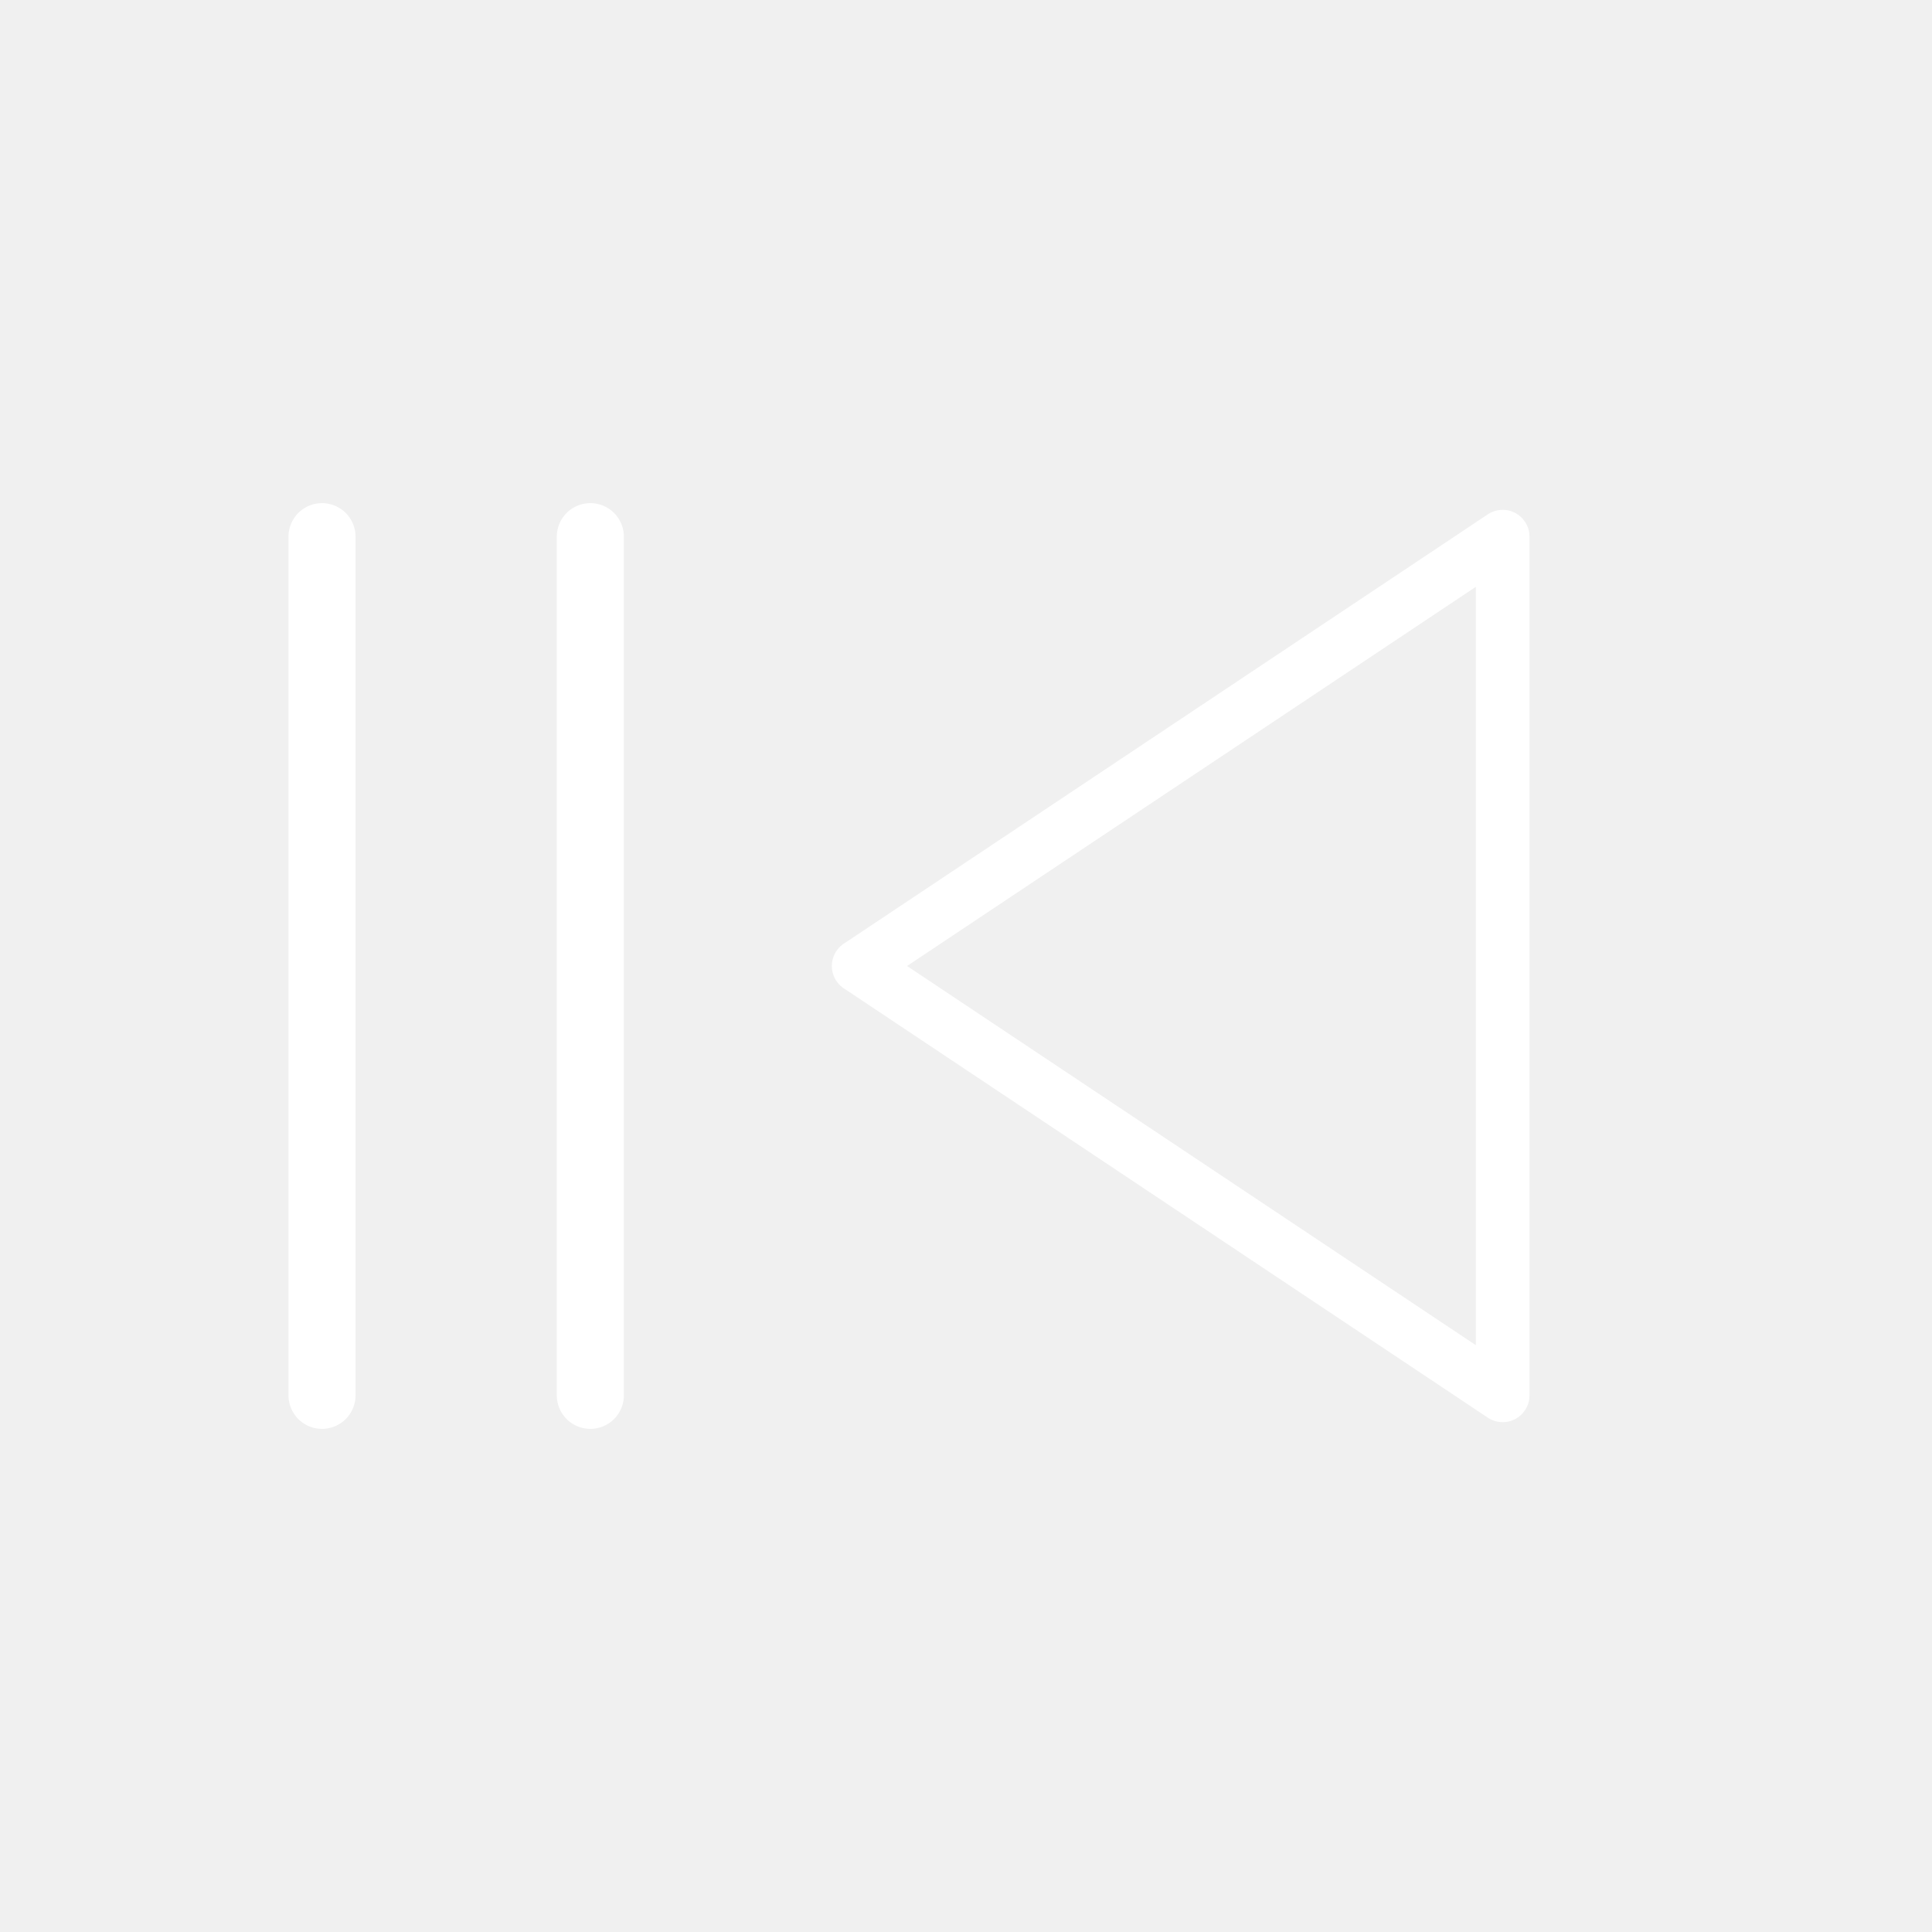
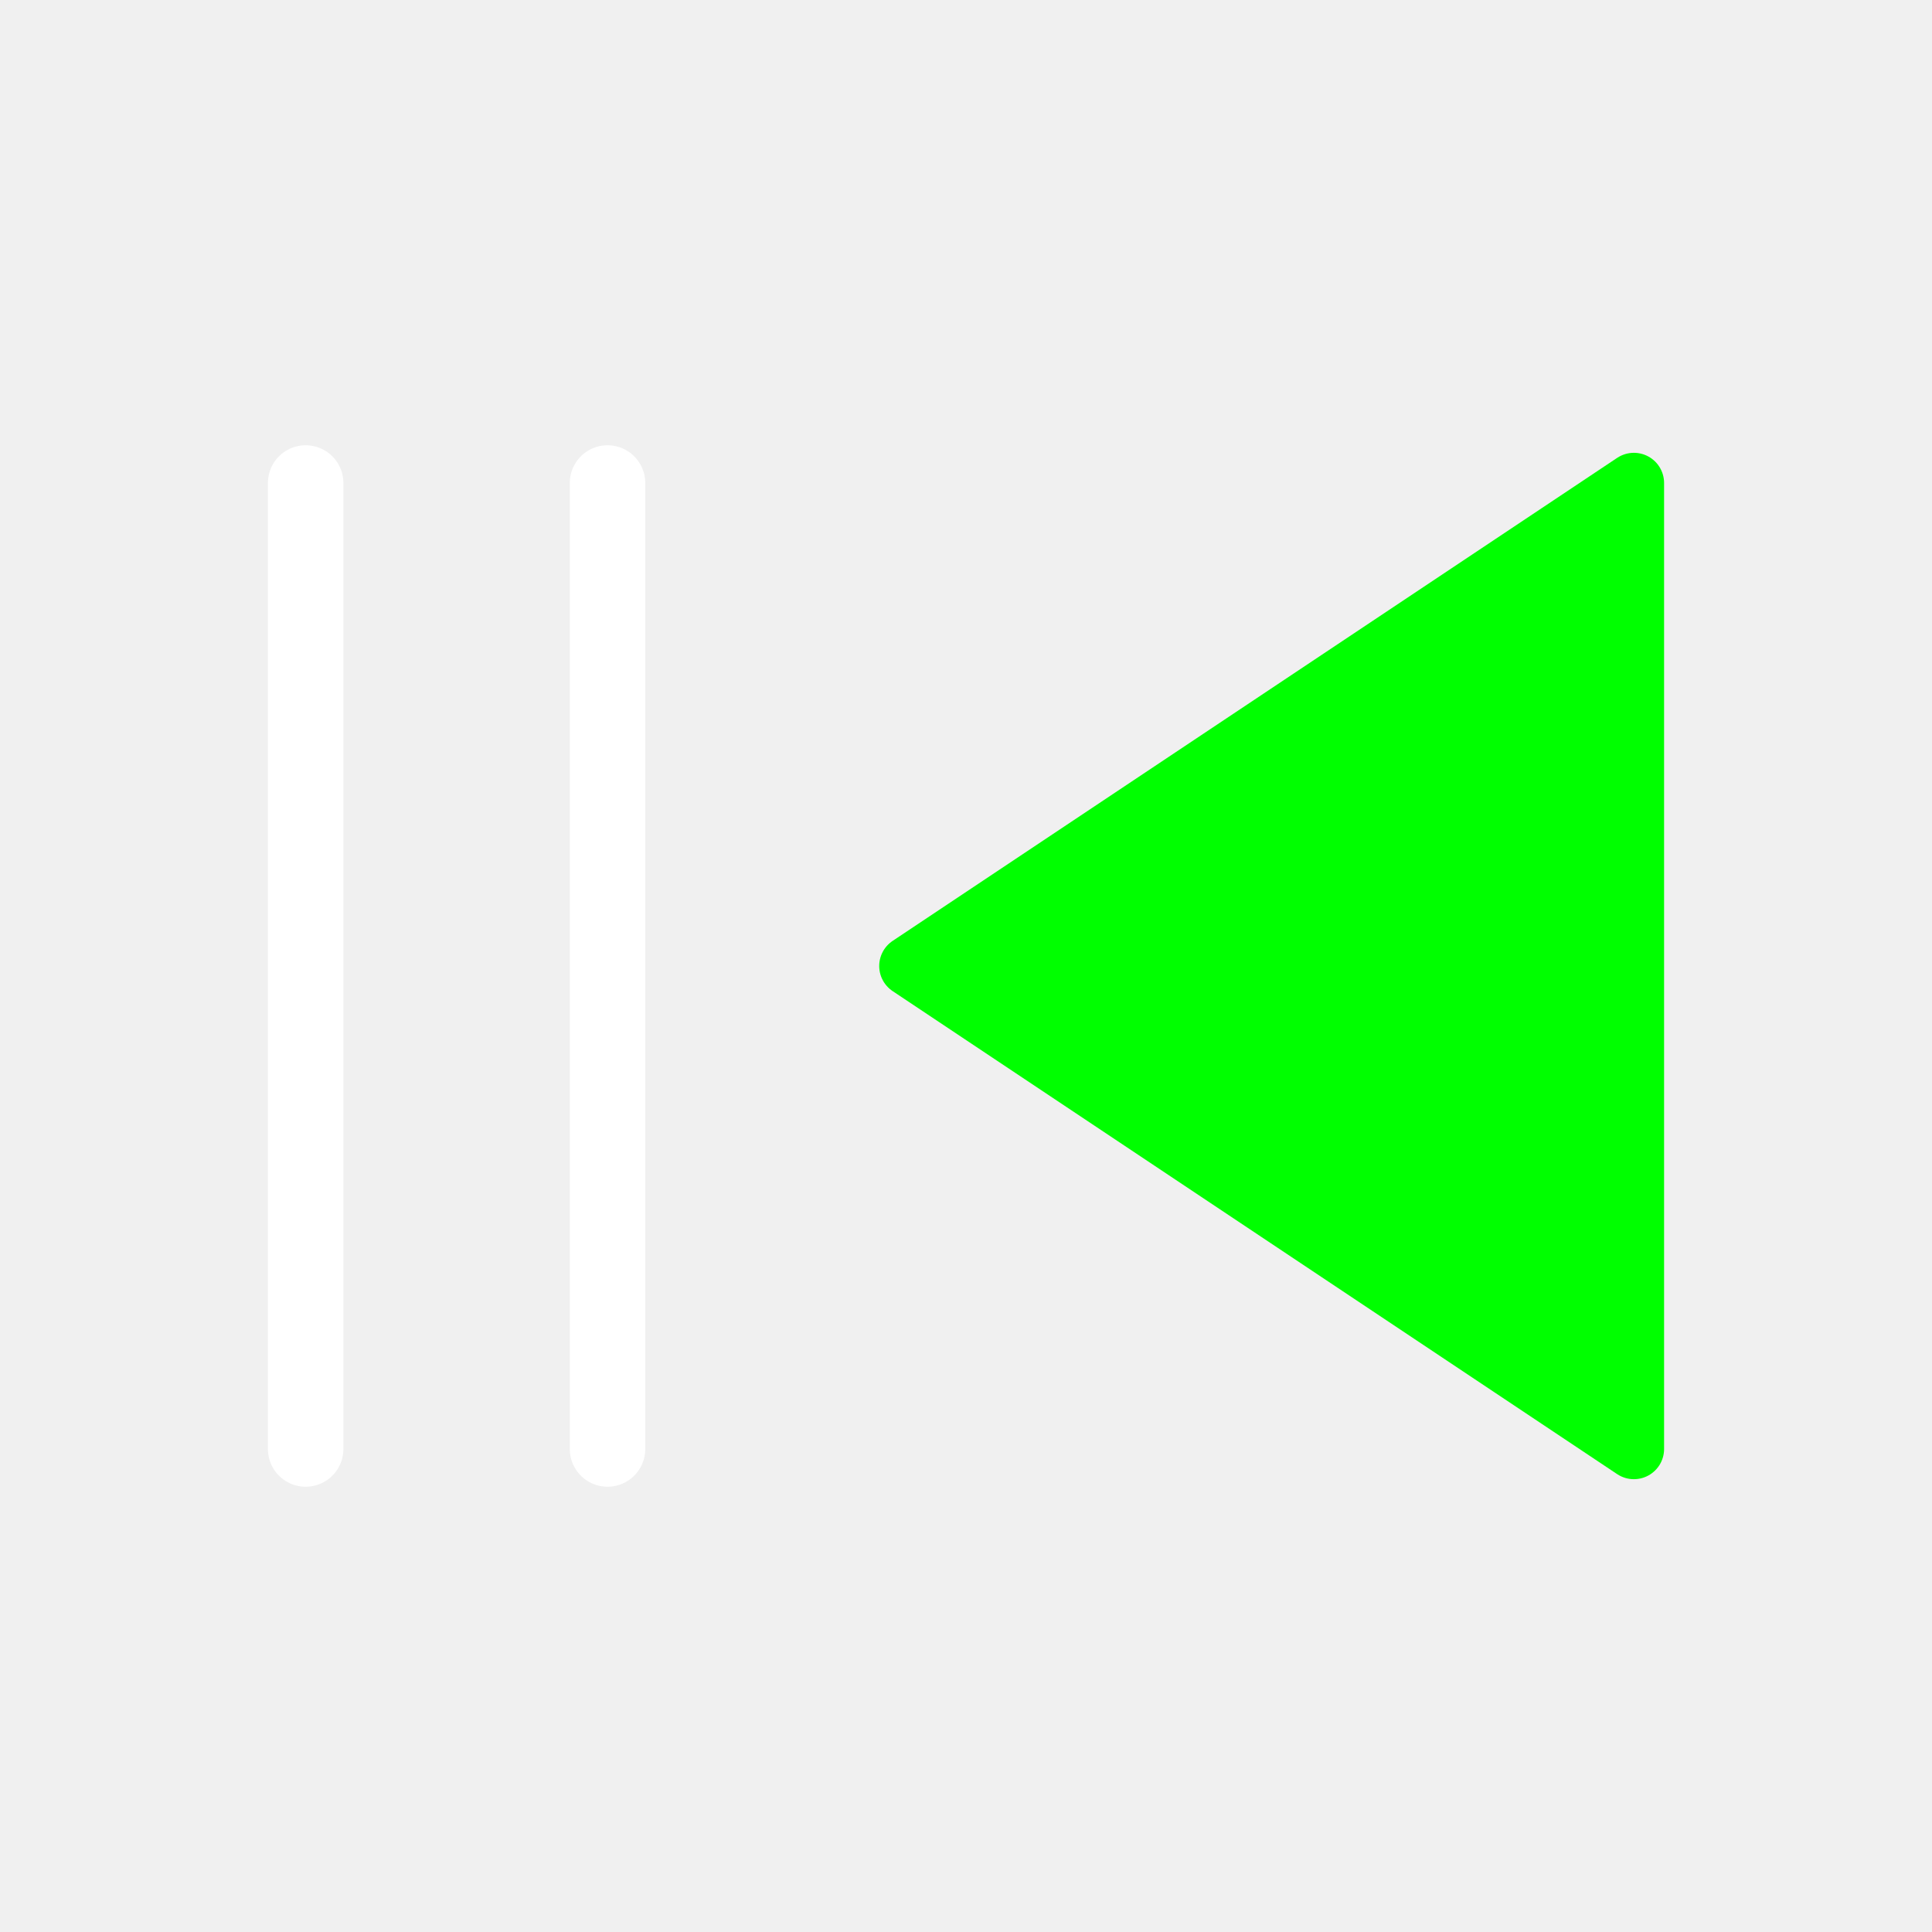
- <svg xmlns="http://www.w3.org/2000/svg" viewBox="0 0 144 144">
-   <polygon points="112,40 112,104 64,72" fill="none" stroke="#fff" stroke-width="4" stroke-linejoin="round" />
-   <line x1="44" y1="40" x2="44" y2="104" stroke="#fff" stroke-width="5" stroke-linecap="round" />
-   <line x1="24" y1="40" x2="24" y2="104" stroke="#fff" stroke-width="5" stroke-linecap="round" />
+ <svg xmlns="http://www.w3.org/2000/svg" viewBox="0 0 128 128" version="1.1" id="svg5" xml:space="preserve" width="128" height="128">
+   <defs id="defs5" />
+   <g id="g5" transform="matrix(0.8859145,0,0,0.8859145,7.301475,7.428347)">
+     <g id="g22" transform="translate(-2.539745,-5.079495)" style="fill:#00ff00">
+       <polygon points="112,40 112,104 64,72 " fill="none" stroke="#ffffff" stroke-width="4" stroke-linejoin="round" id="polygon1" transform="matrix(1.128777,0,0,1.128777,-9.934903,-12.33567)" style="fill:#00ff00;stroke:#00ff00" />
+       <line x1="39.731" y1="32.815" x2="39.731" y2="105.057" stroke="#ffffff" stroke-width="5.644" stroke-linecap="round" id="line1" style="fill:#00ff00" />
+       <line x1="17.156" y1="32.815" x2="17.156" y2="105.057" stroke="#ffffff" stroke-width="5.644" stroke-linecap="round" id="line2" style="fill:#00ff00" />
+     </g>
+   </g>
</svg>
